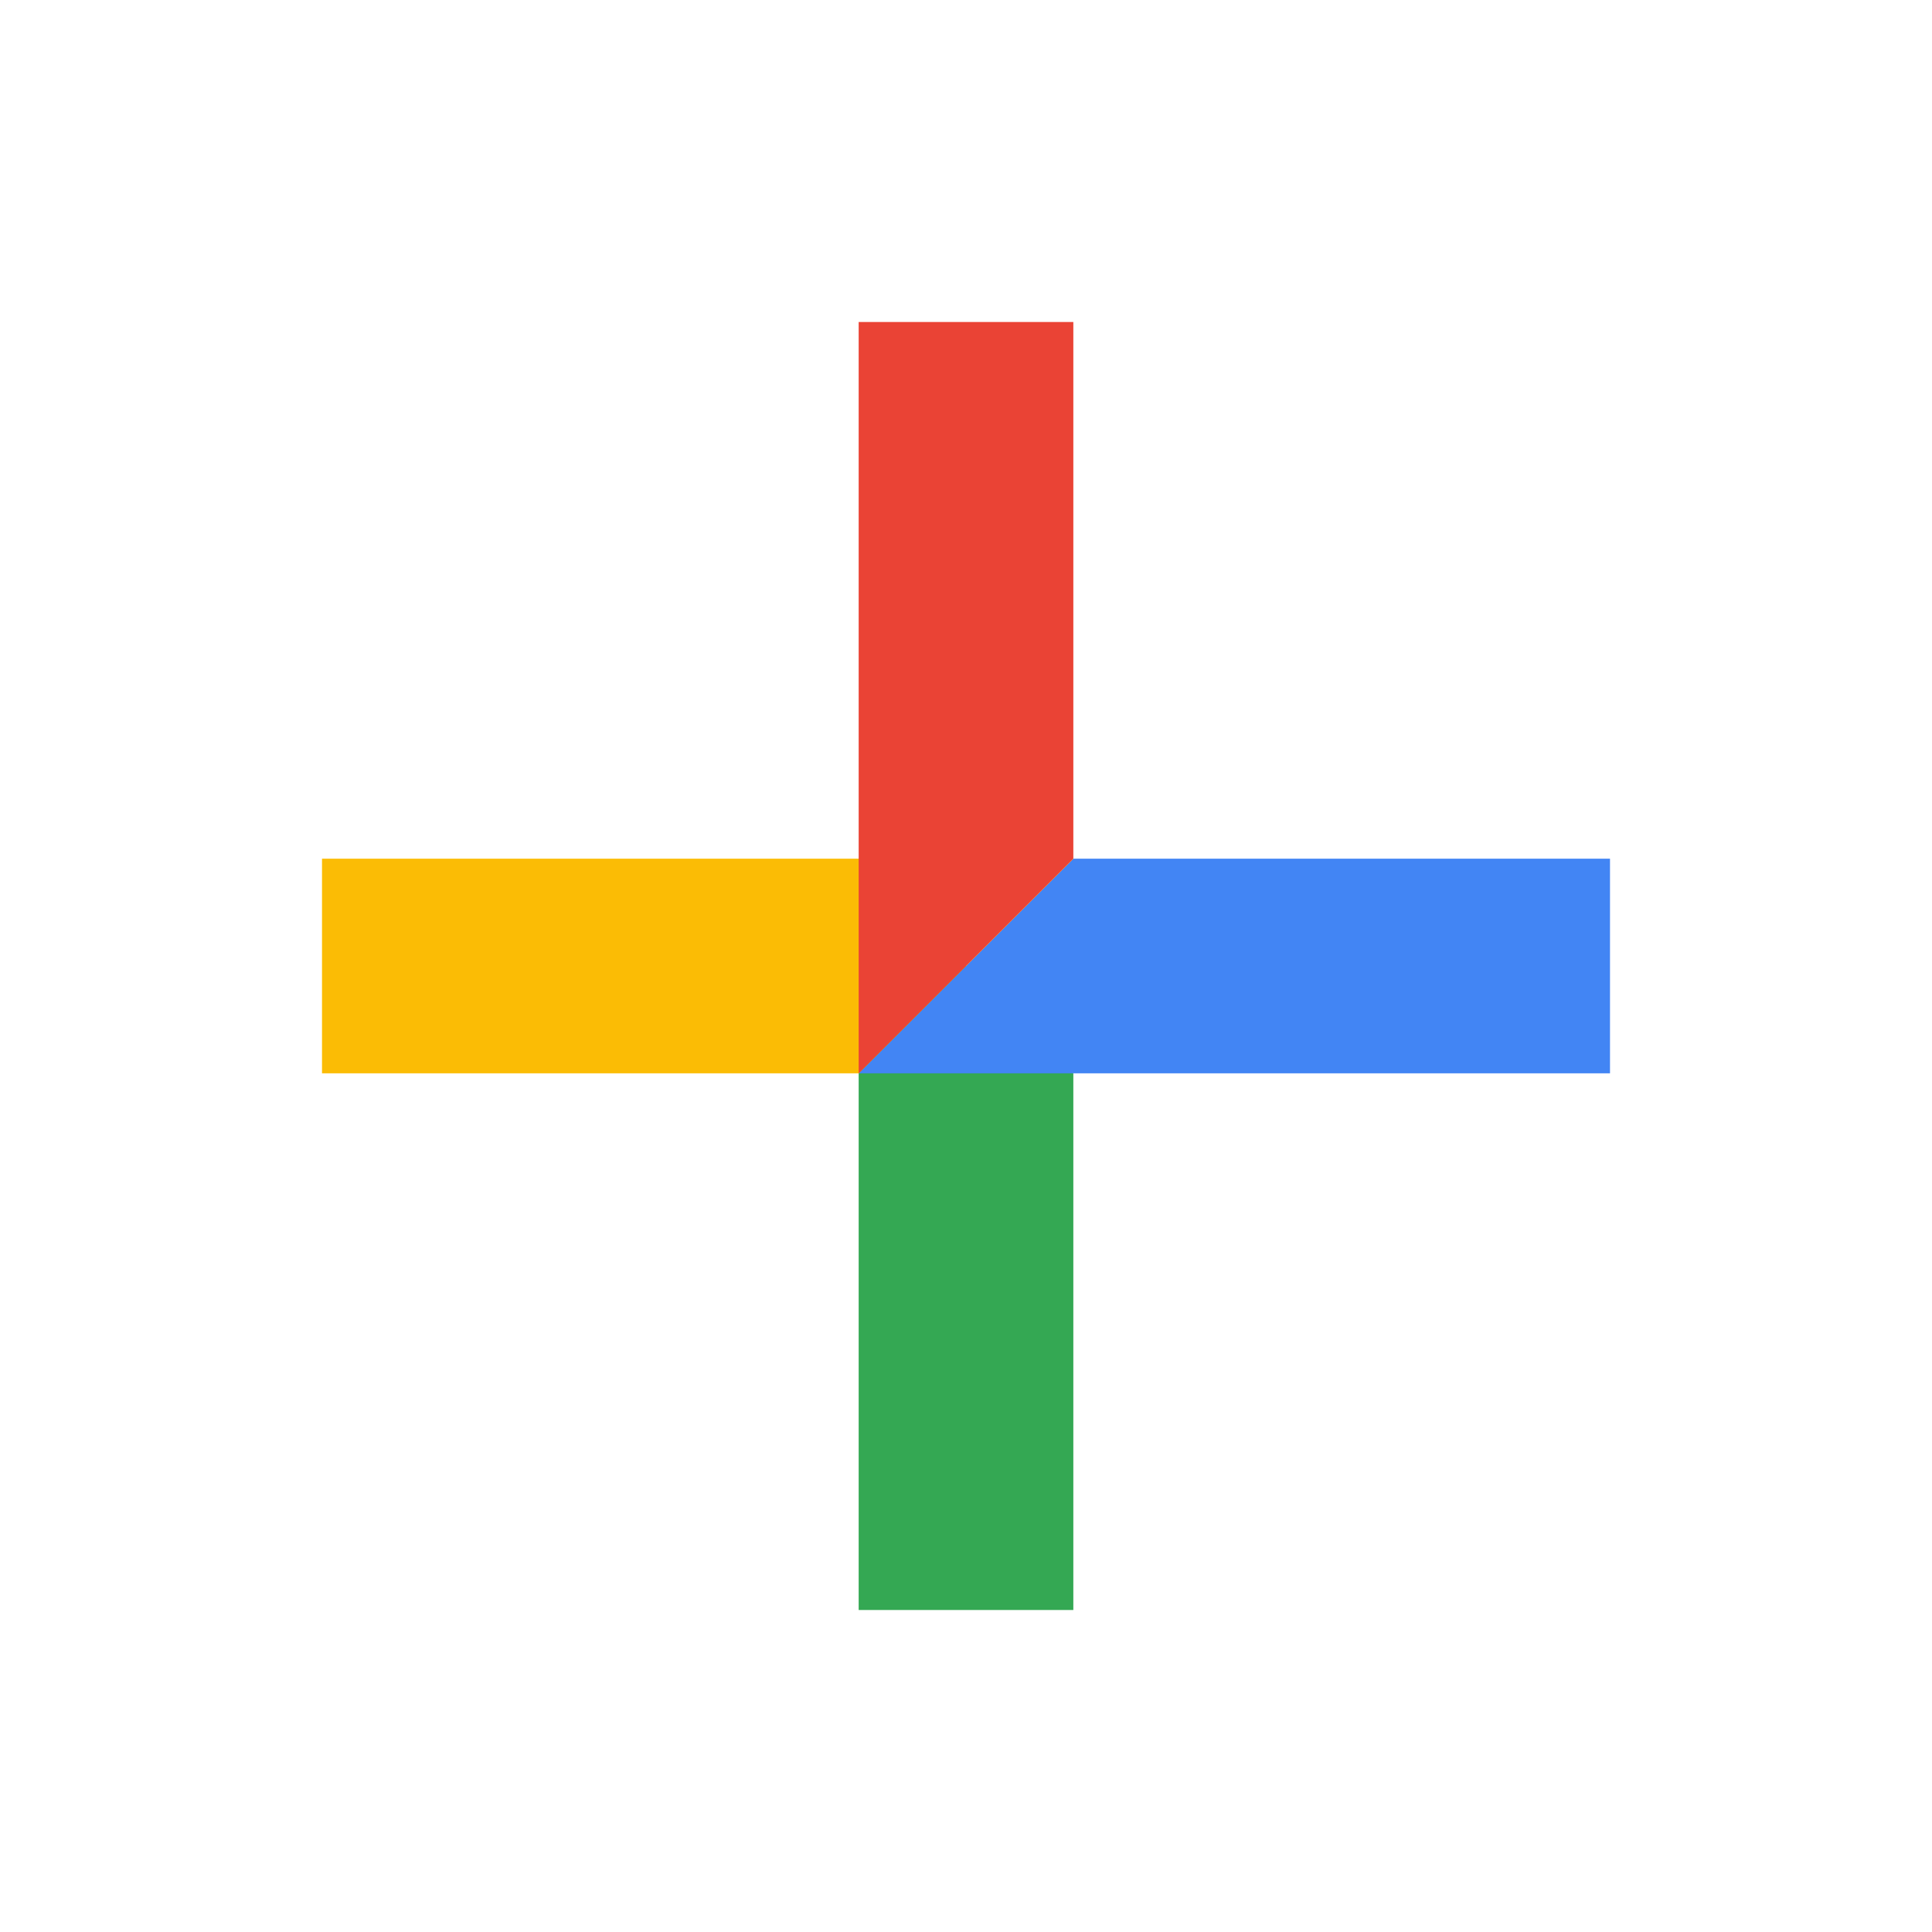
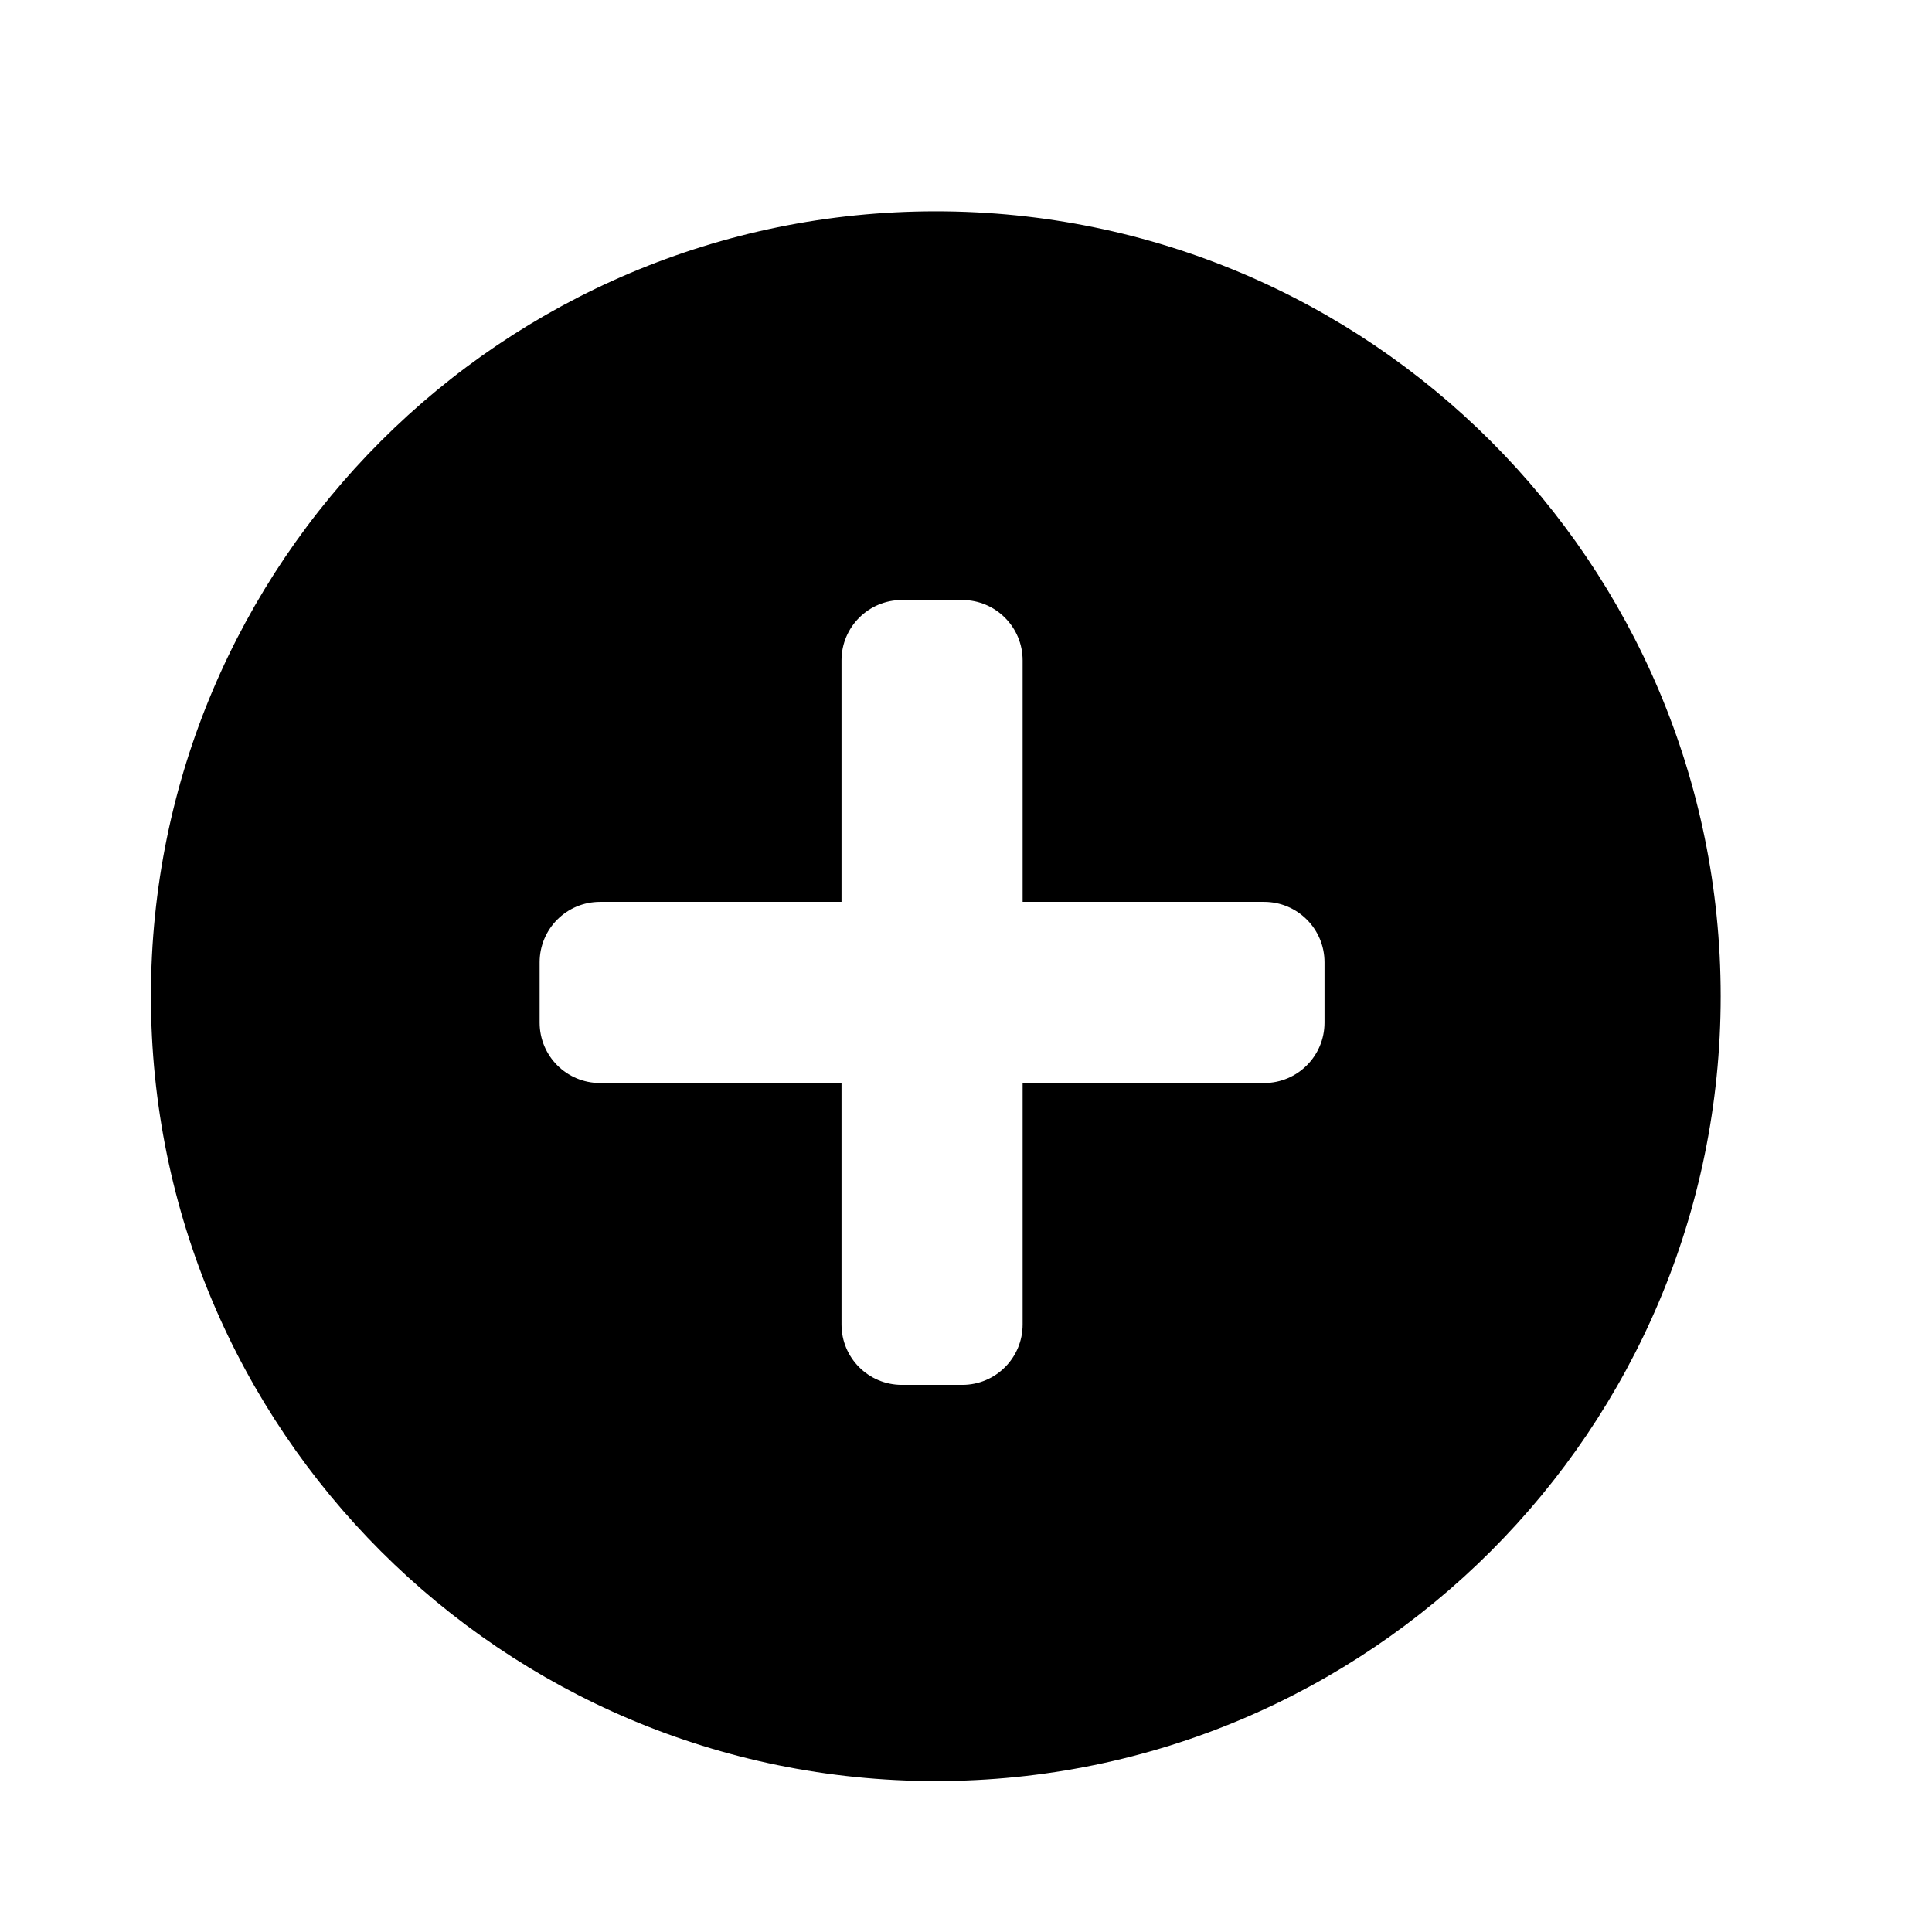
- <svg xmlns="http://www.w3.org/2000/svg" width="36" height="36" viewBox="0 0 36 36" className="-ml-3 mr-3">
-   <path fill="#34A853" d="M16 16v14h4V20z" />
-   <path fill="#4285F4" d="M30 16H20l-4 4h14z" />
-   <path fill="#FBBC05" d="M6 16v4h10l4-4z" />
-   <path fill="#EA4335" d="M20 16V6h-4v14z" />
-   <path fill="none" d="M0 0h36v36H0z" />
+ <svg xmlns="http://www.w3.org/2000/svg" fill="#000000" width="800px" height="800px" viewBox="0 0 32 32" version="1.1">
+   <path d="M15.5 29.5c-7.18 0-13-5.82-13-13s5.82-13 13-13 13 5.82 13 13-5.82 13-13 13zM21.938 15.938c0-0.552-0.448-1-1-1h-4v-4c0-0.552-0.447-1-1-1h-1c-0.553 0-1 0.448-1 1v4h-4c-0.553 0-1 0.448-1 1v1c0 0.553 0.447 1 1 1h4v4c0 0.553 0.447 1 1 1h1c0.553 0 1-0.447 1-1v-4h4c0.552 0 1-0.447 1-1v-1z" />
</svg>
